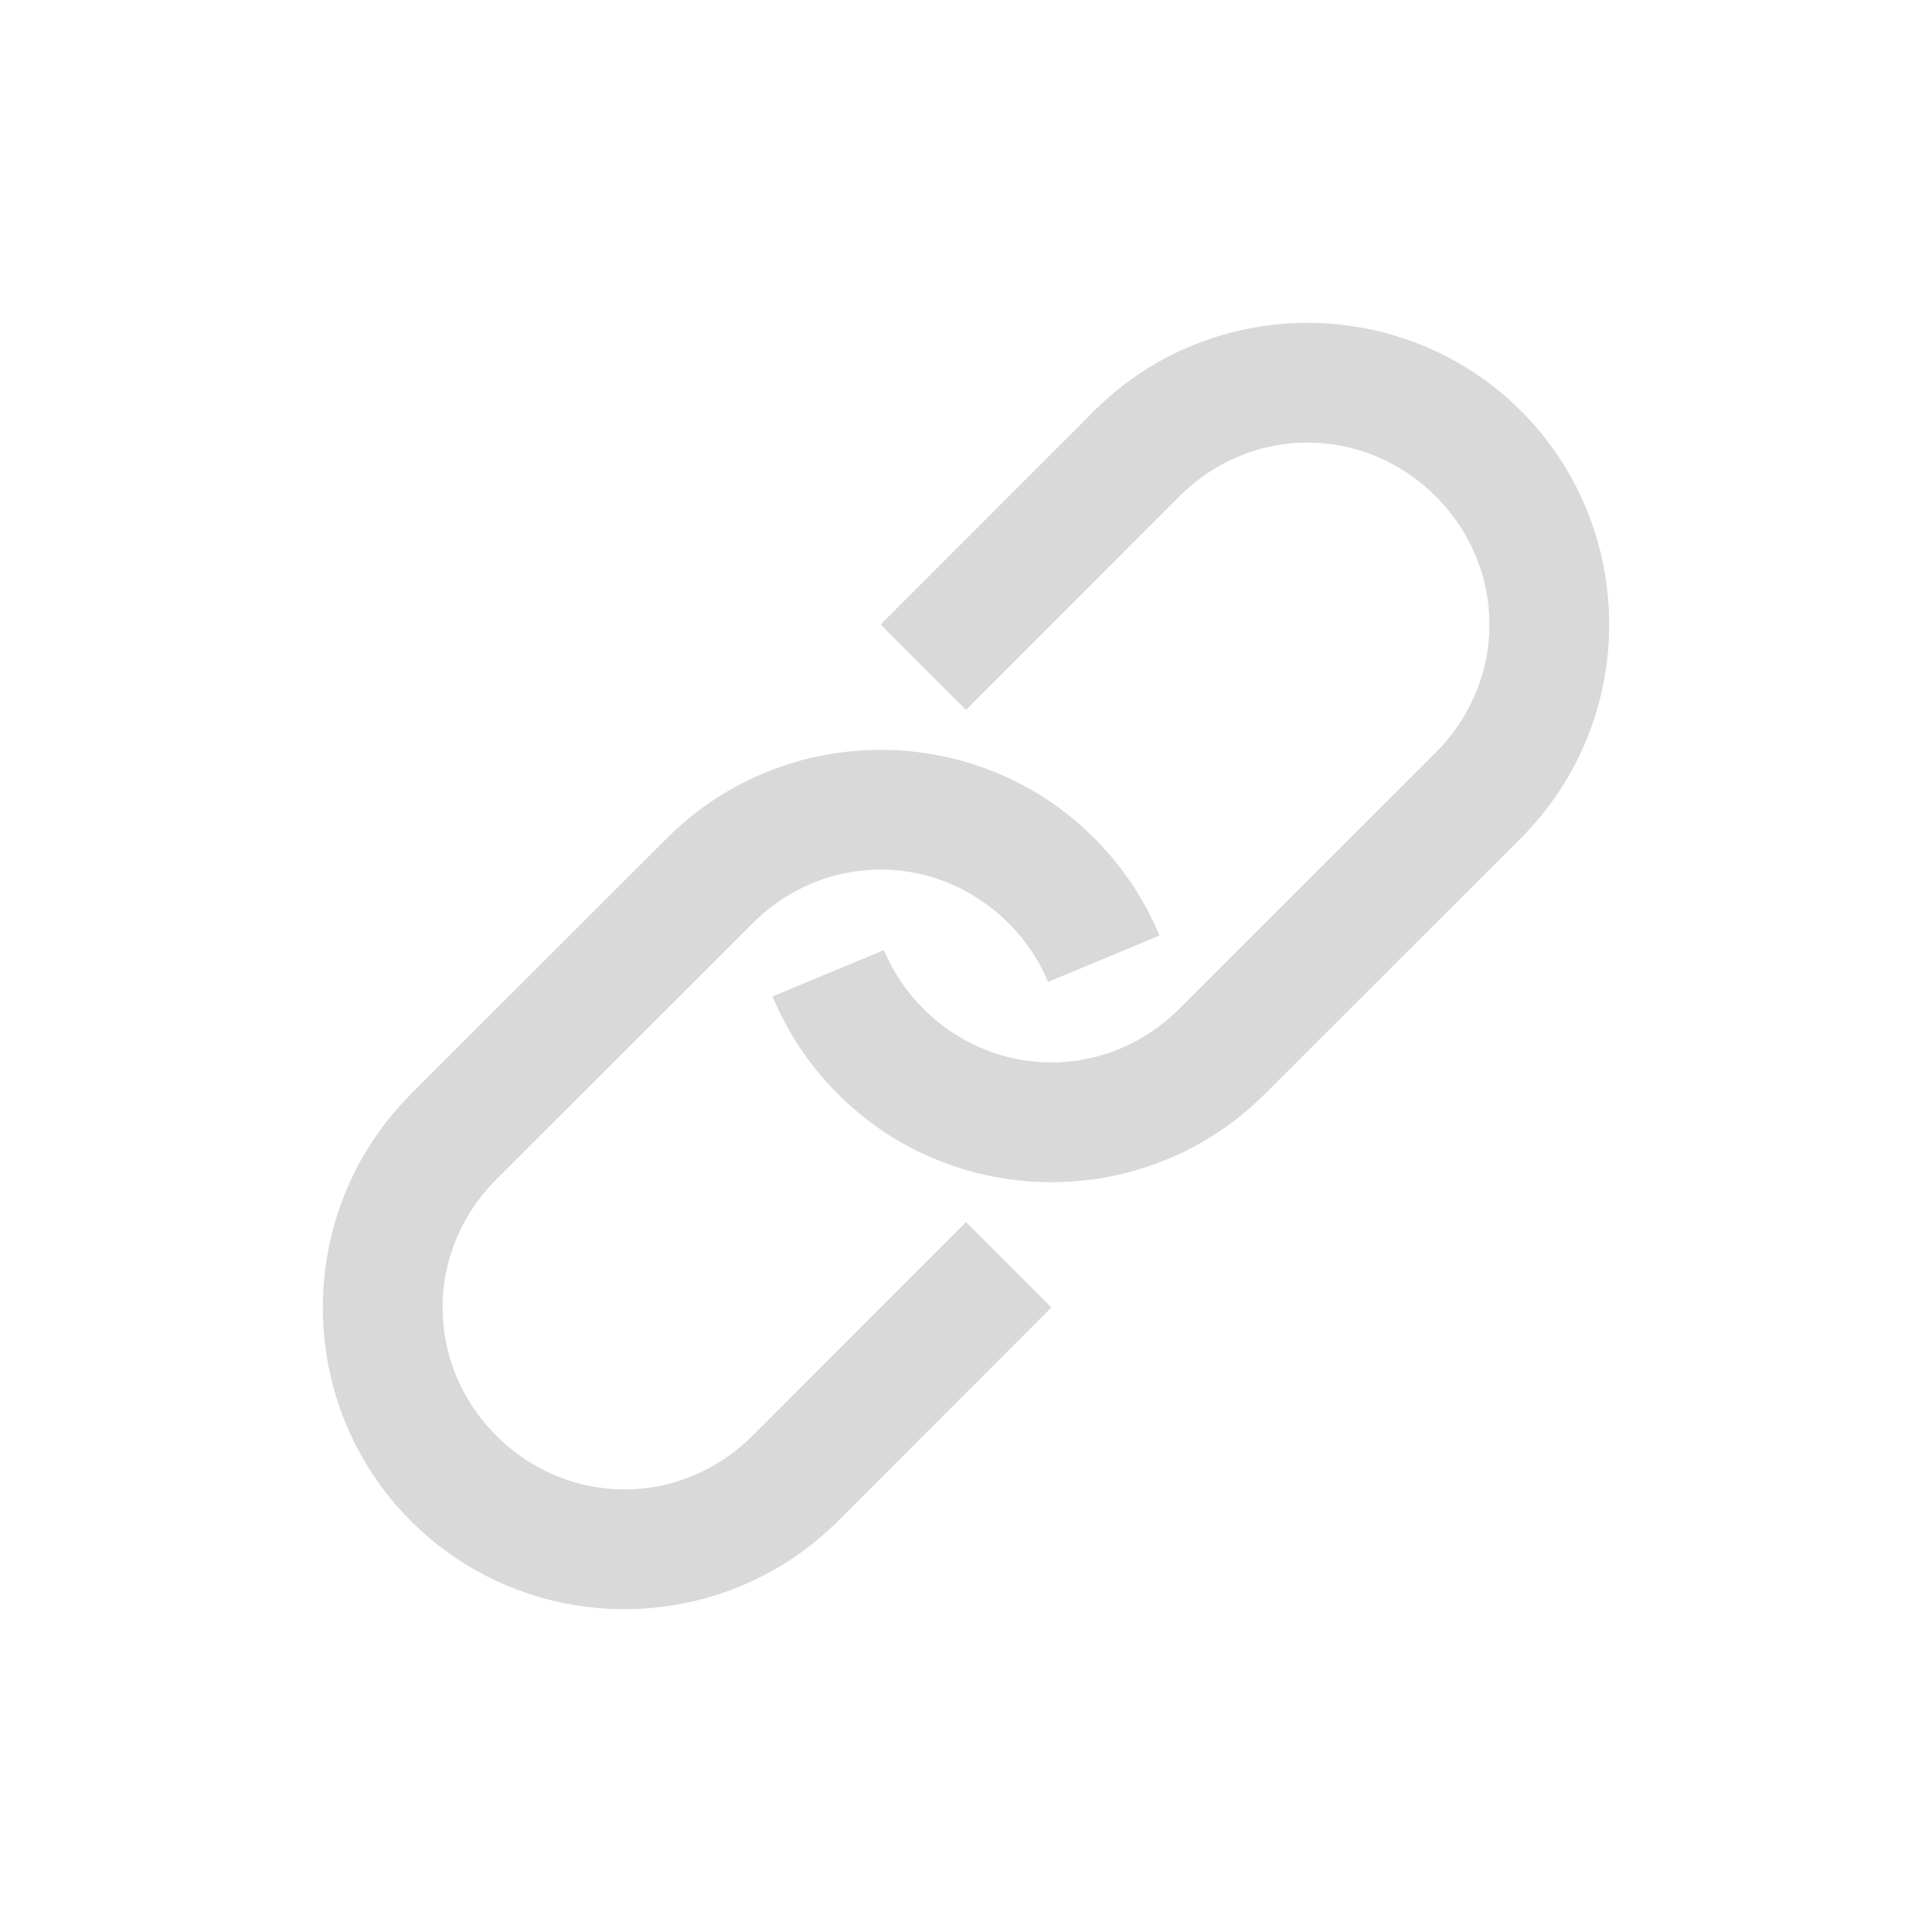
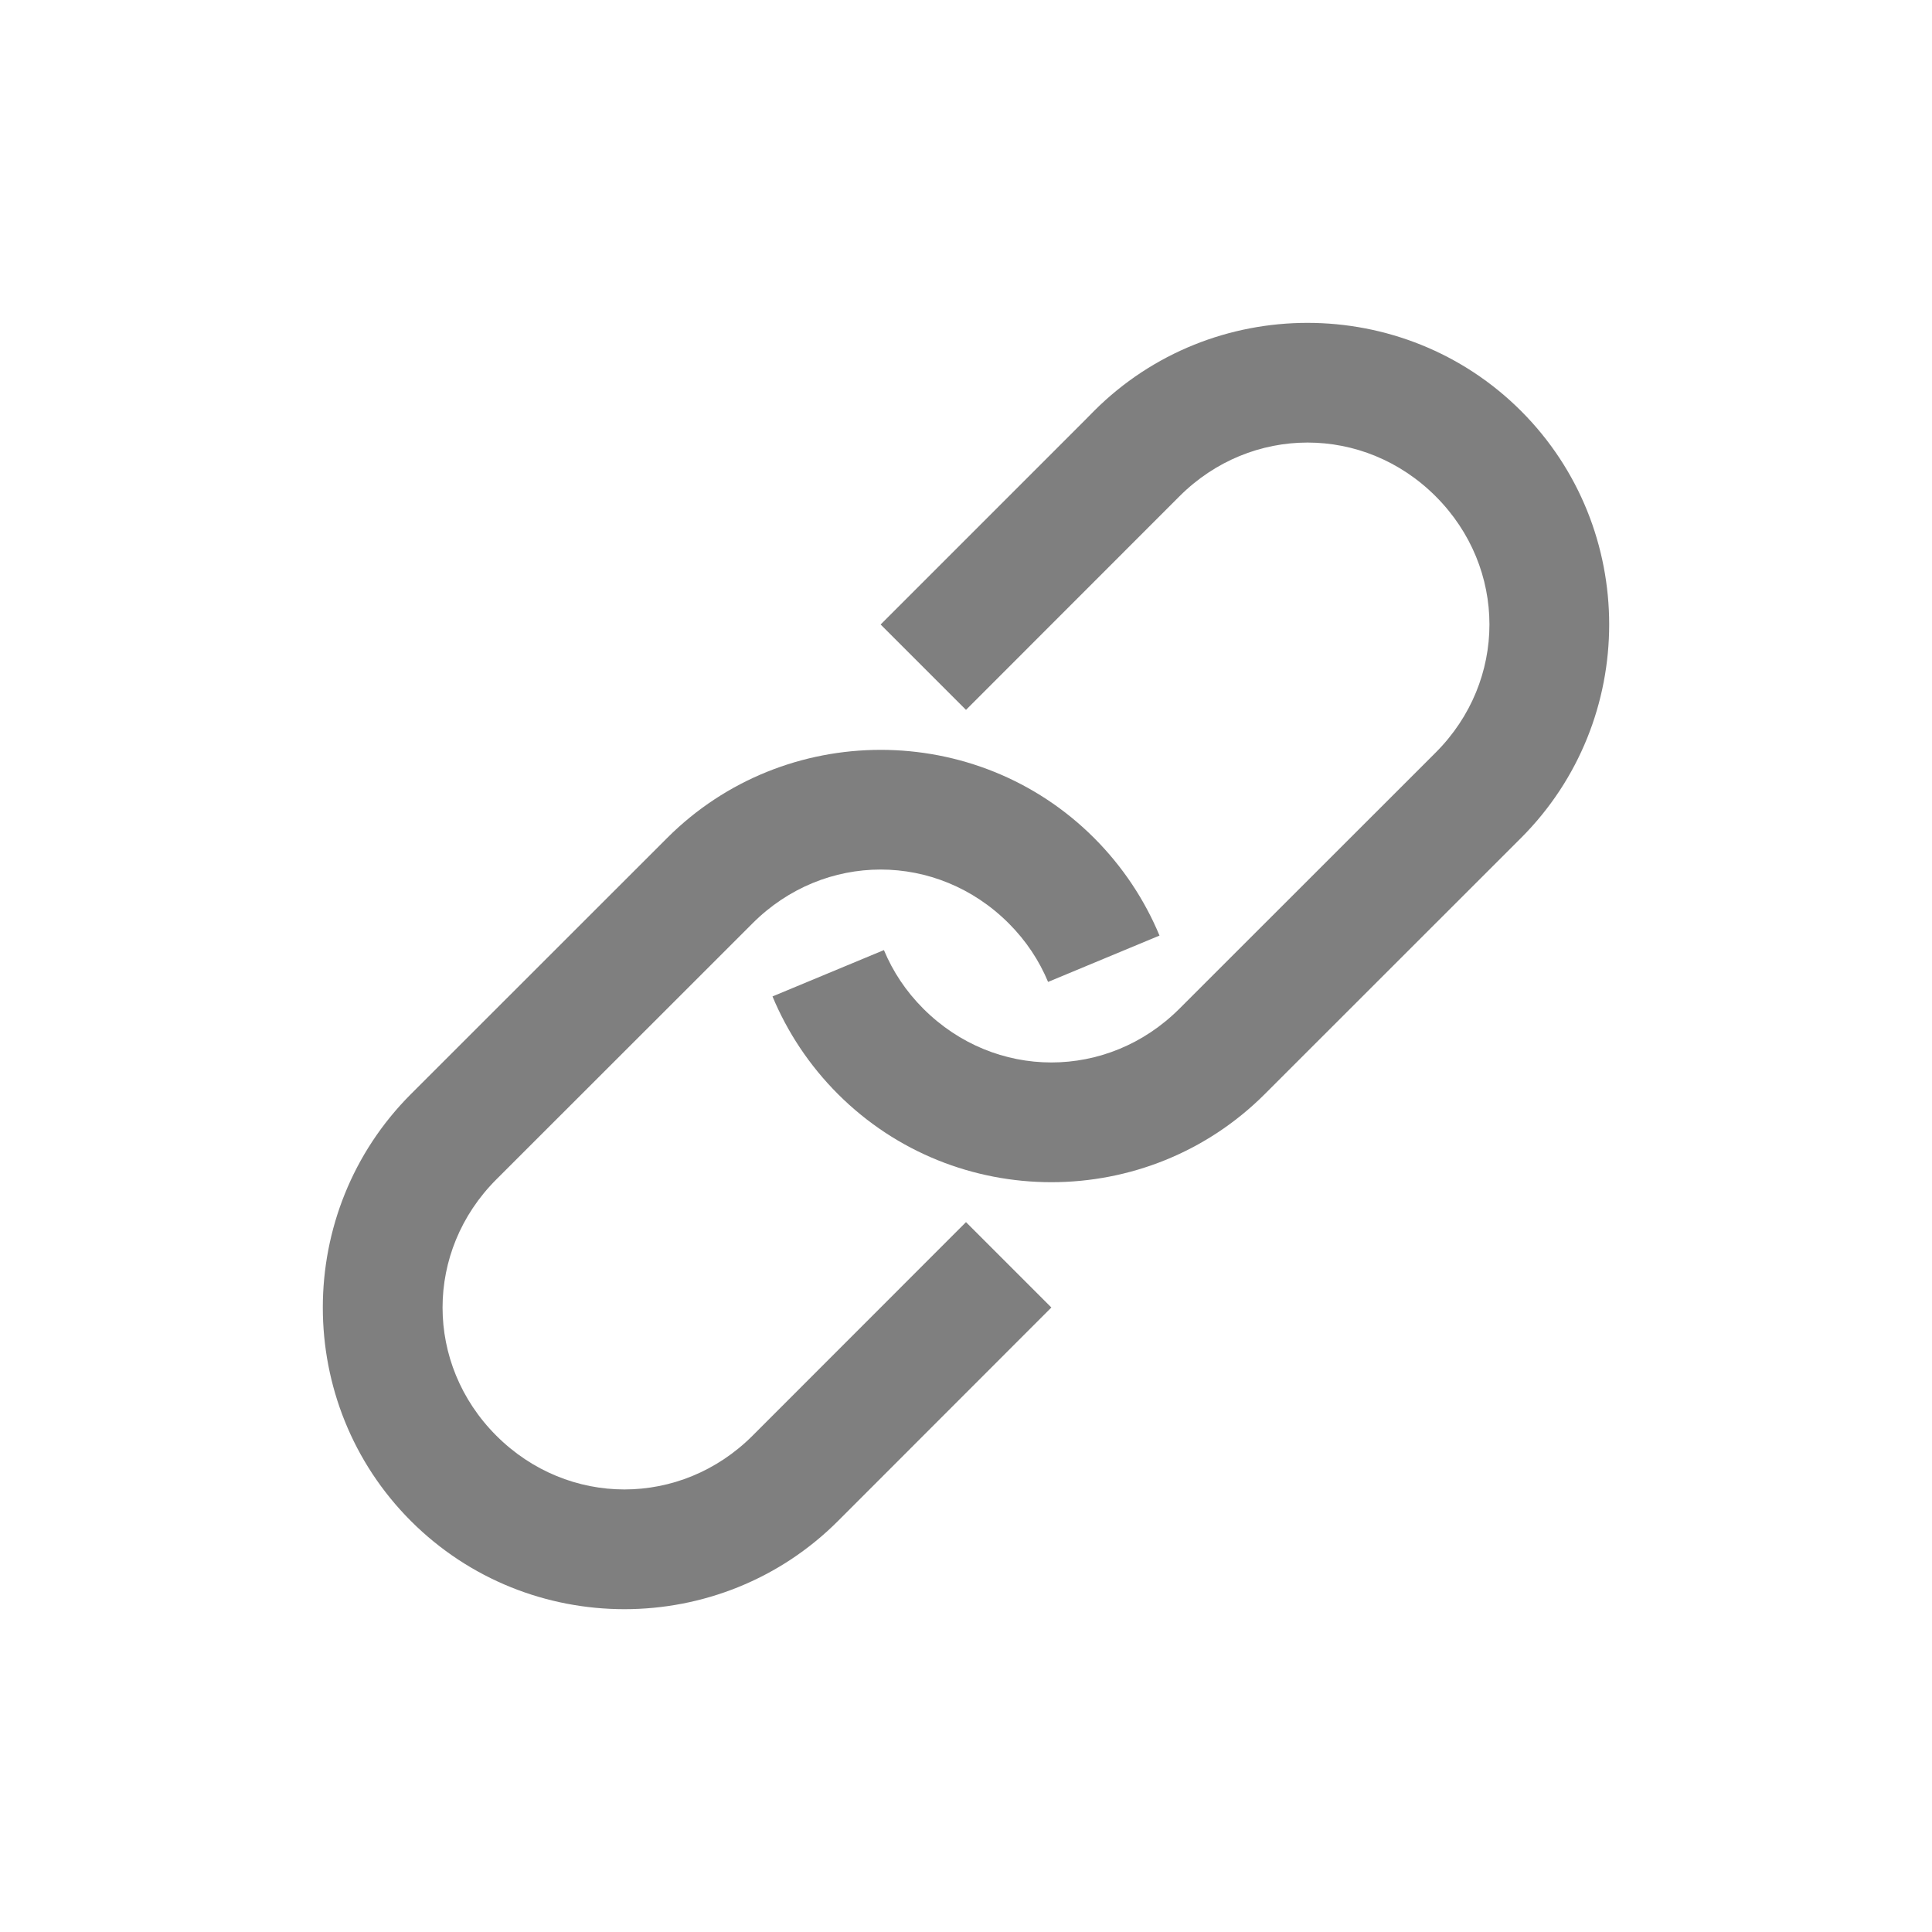
<svg xmlns="http://www.w3.org/2000/svg" width="512" height="512" viewBox="0 0 512 512">
-   <path d="M346.5 85.563c-20.498 0-40.99 7.772-56.563 23.343l-2.25 2.28-54.312 54.314L256 188.125l56.563-56.594c18.998-18.998 48.906-18.998 67.906 0 18.998 19 18.998 48.907 0 67.907l-67.908 67.875c-18.998 19-48.874 19-67.875 0-4.648-4.648-8.094-9.906-10.437-15.53l-29.53 12.28c3.92 9.412 9.722 18.255 17.343 25.875 31.143 31.143 81.98 31.144 113.125 0l67.906-67.875c31.142-31.143 31.143-82.013 0-113.156-15.572-15.57-36.096-23.344-56.594-23.344zM233.375 198.72c-20.498 0-40.99 7.77-56.563 23.343l-67.906 67.875c-31.142 31.143-31.143 82.013 0 113.156 31.144 31.142 82.013 31.143 113.156 0l56.563-56.594L256 323.875l-56.563 56.594c-18.998 18.998-48.906 18.998-67.906 0-18.998-19-18.998-48.907 0-67.908L188.126 256l11.313-11.313c18.998-18.998 48.874-19 67.875 0 4.648 4.65 8.094 9.907 10.437 15.532l29.53-12.283c-3.92-9.41-9.722-18.254-17.342-25.875-15.572-15.57-36.065-23.343-56.563-23.343z" fill="rgba(0,0,0,.15)" />
+   <path d="M346.5 85.563c-20.498 0-40.99 7.772-56.563 23.343l-2.25 2.28-54.312 54.314L256 188.125l56.563-56.594c18.998-18.998 48.906-18.998 67.906 0 18.998 19 18.998 48.907 0 67.907l-67.908 67.875c-18.998 19-48.874 19-67.875 0-4.648-4.648-8.094-9.906-10.437-15.53l-29.53 12.28c3.92 9.412 9.722 18.255 17.343 25.875 31.143 31.143 81.98 31.144 113.125 0l67.906-67.875c31.142-31.143 31.143-82.013 0-113.156-15.572-15.57-36.096-23.344-56.594-23.344zM233.375 198.72c-20.498 0-40.99 7.77-56.563 23.343l-67.906 67.875c-31.142 31.143-31.143 82.013 0 113.156 31.144 31.142 82.013 31.143 113.156 0l56.563-56.594L256 323.875l-56.563 56.594c-18.998 18.998-48.906 18.998-67.906 0-18.998-19-18.998-48.907 0-67.908L188.126 256l11.313-11.313c18.998-18.998 48.874-19 67.875 0 4.648 4.65 8.094 9.907 10.437 15.532l29.53-12.283c-3.92-9.41-9.722-18.254-17.342-25.875-15.572-15.57-36.065-23.343-56.563-23.343z" fill="rgba(0,0,0,.5)" />
</svg>
